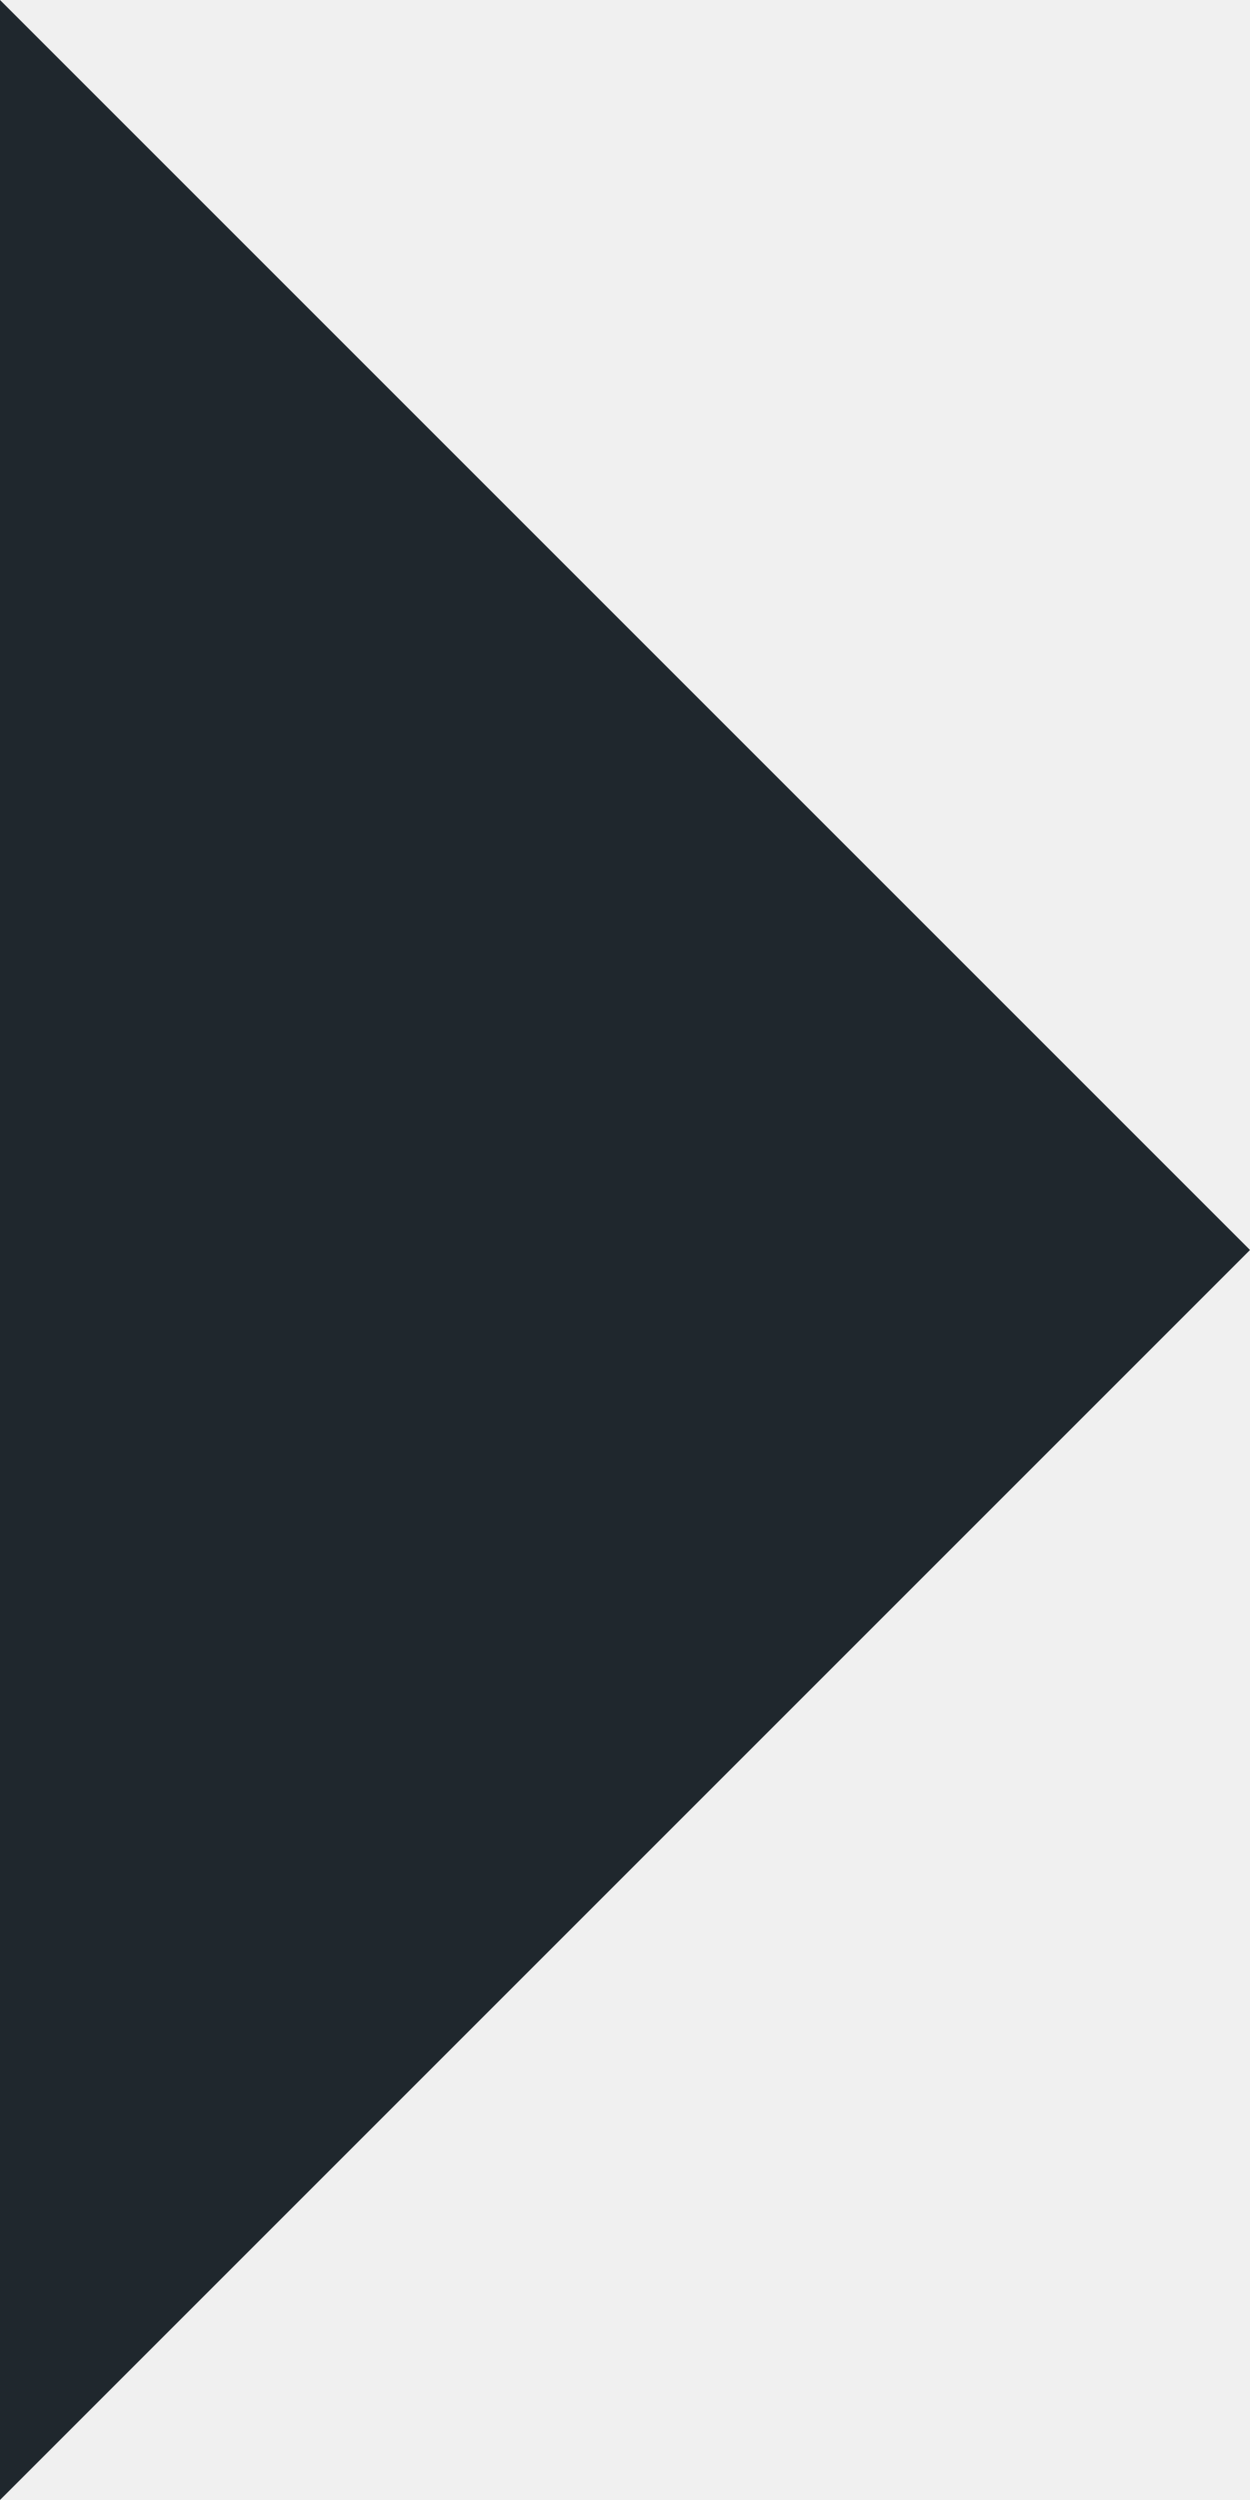
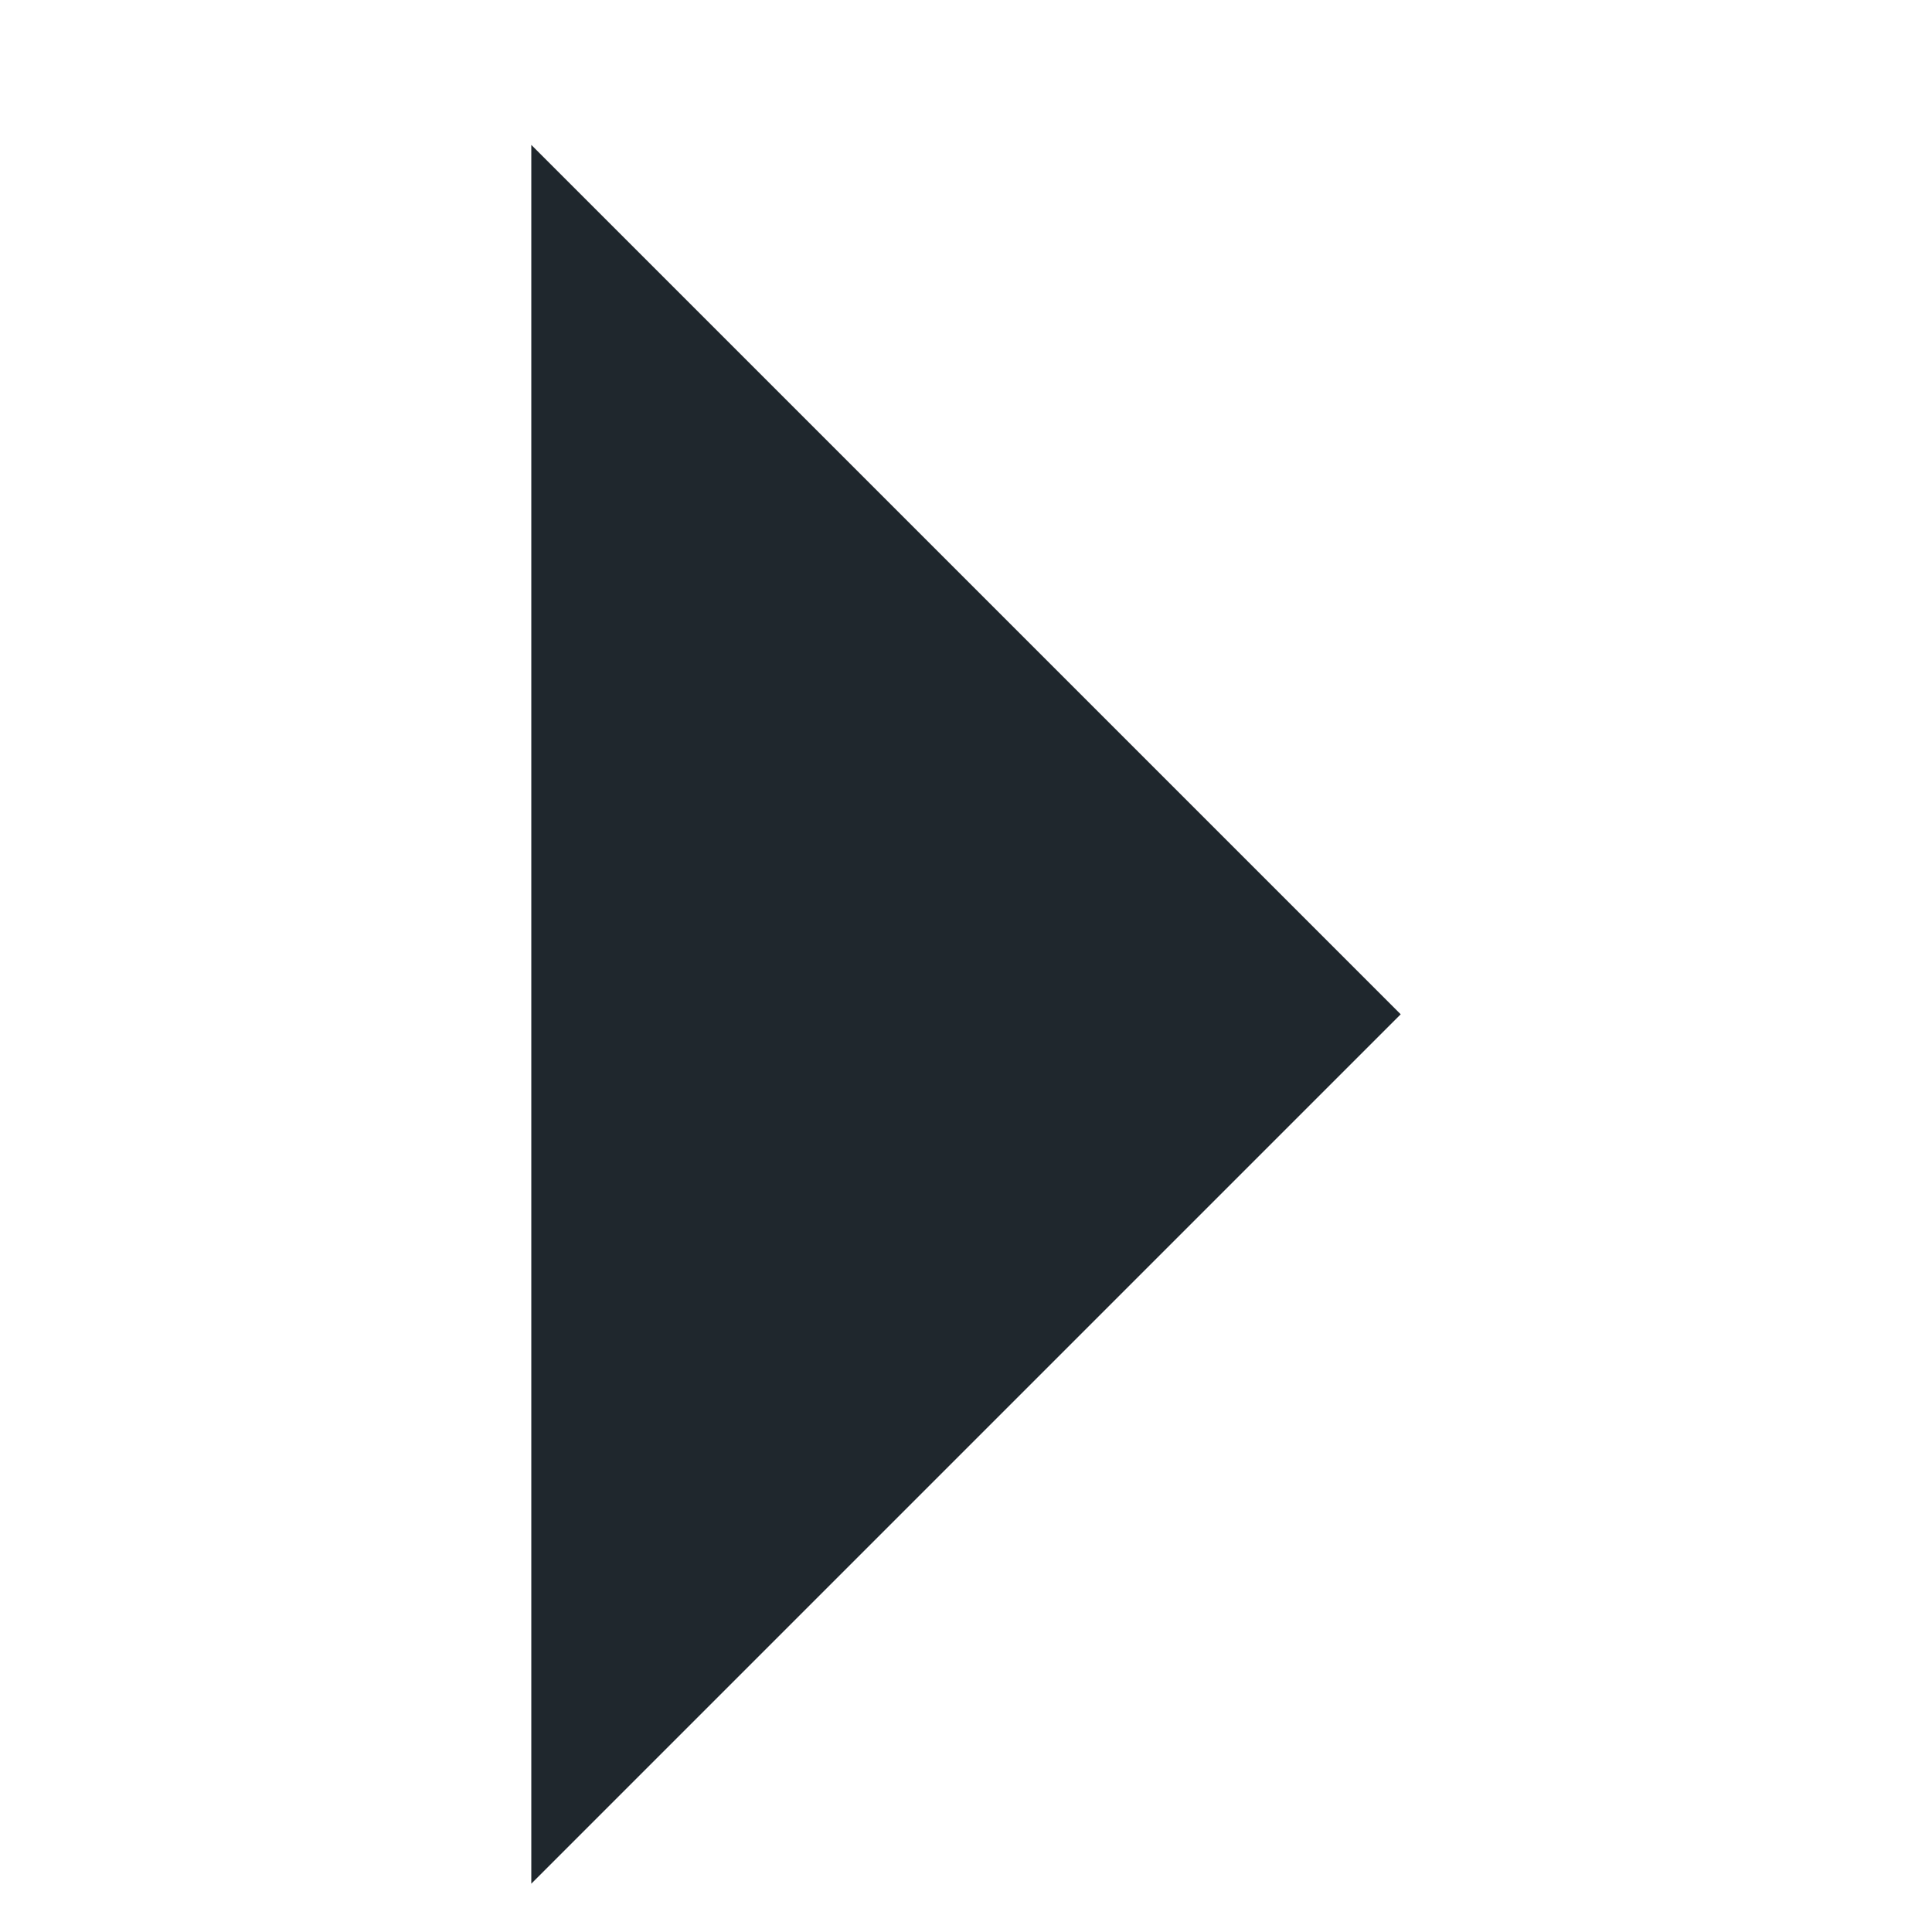
- <svg xmlns="http://www.w3.org/2000/svg" xmlns:xlink="http://www.w3.org/1999/xlink" width="18" height="36" viewBox="0 0 18 36" version="1.1">
-   <g id="Canvas" transform="translate(44 -320)">
-     <g id="arrowright">
-       <use xlink:href="#path0_fill" transform="translate(-44 320)" fill="#1F272D" />
-     </g>
+ <svg xmlns="http://www.w3.org/2000/svg" width="40" height="40" viewBox="0 0 40 40">
+   <g fill="none" fill-rule="evenodd">
+     <rect width="1440" height="4000" x="-200" y="-430" fill="#FFFFFF" />
+     <polygon fill="#1F272D" points="11 3 11 39 29 21" />
  </g>
-   <defs>
-     <path id="path0_fill" fill-rule="evenodd" d="M 0 0L 0 36L 18 18L 0 0Z" />
-   </defs>
</svg>
